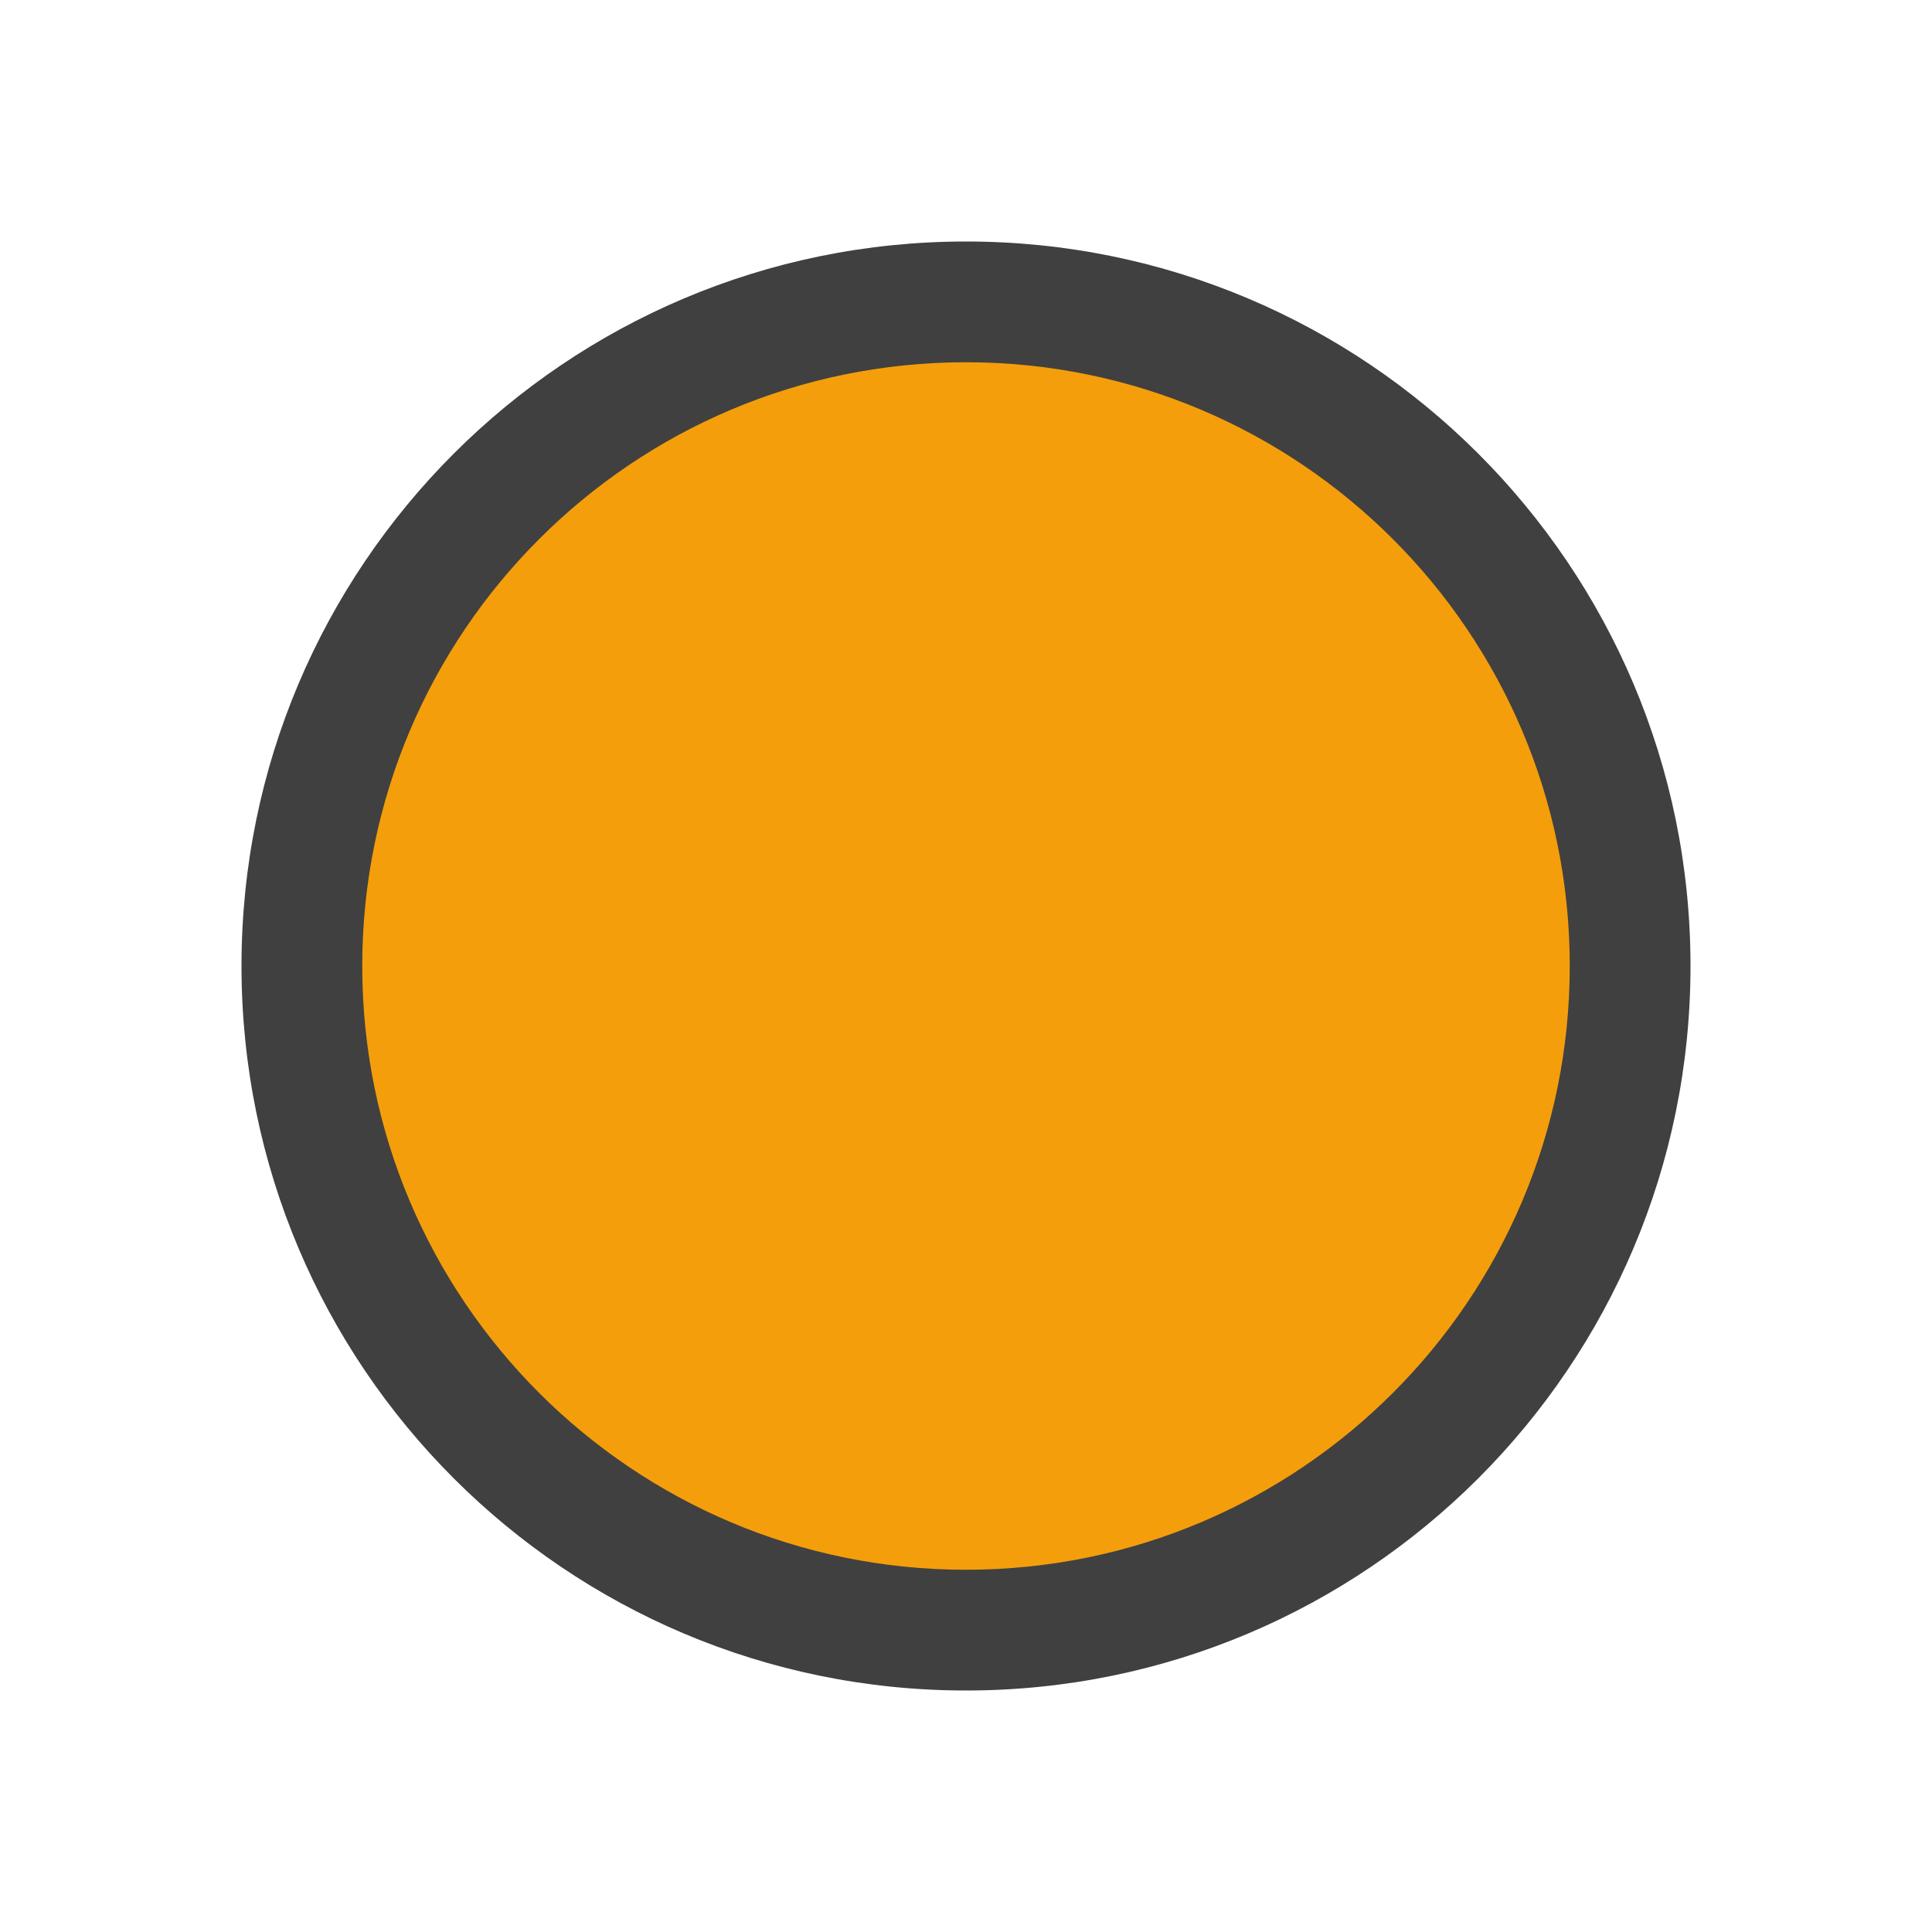
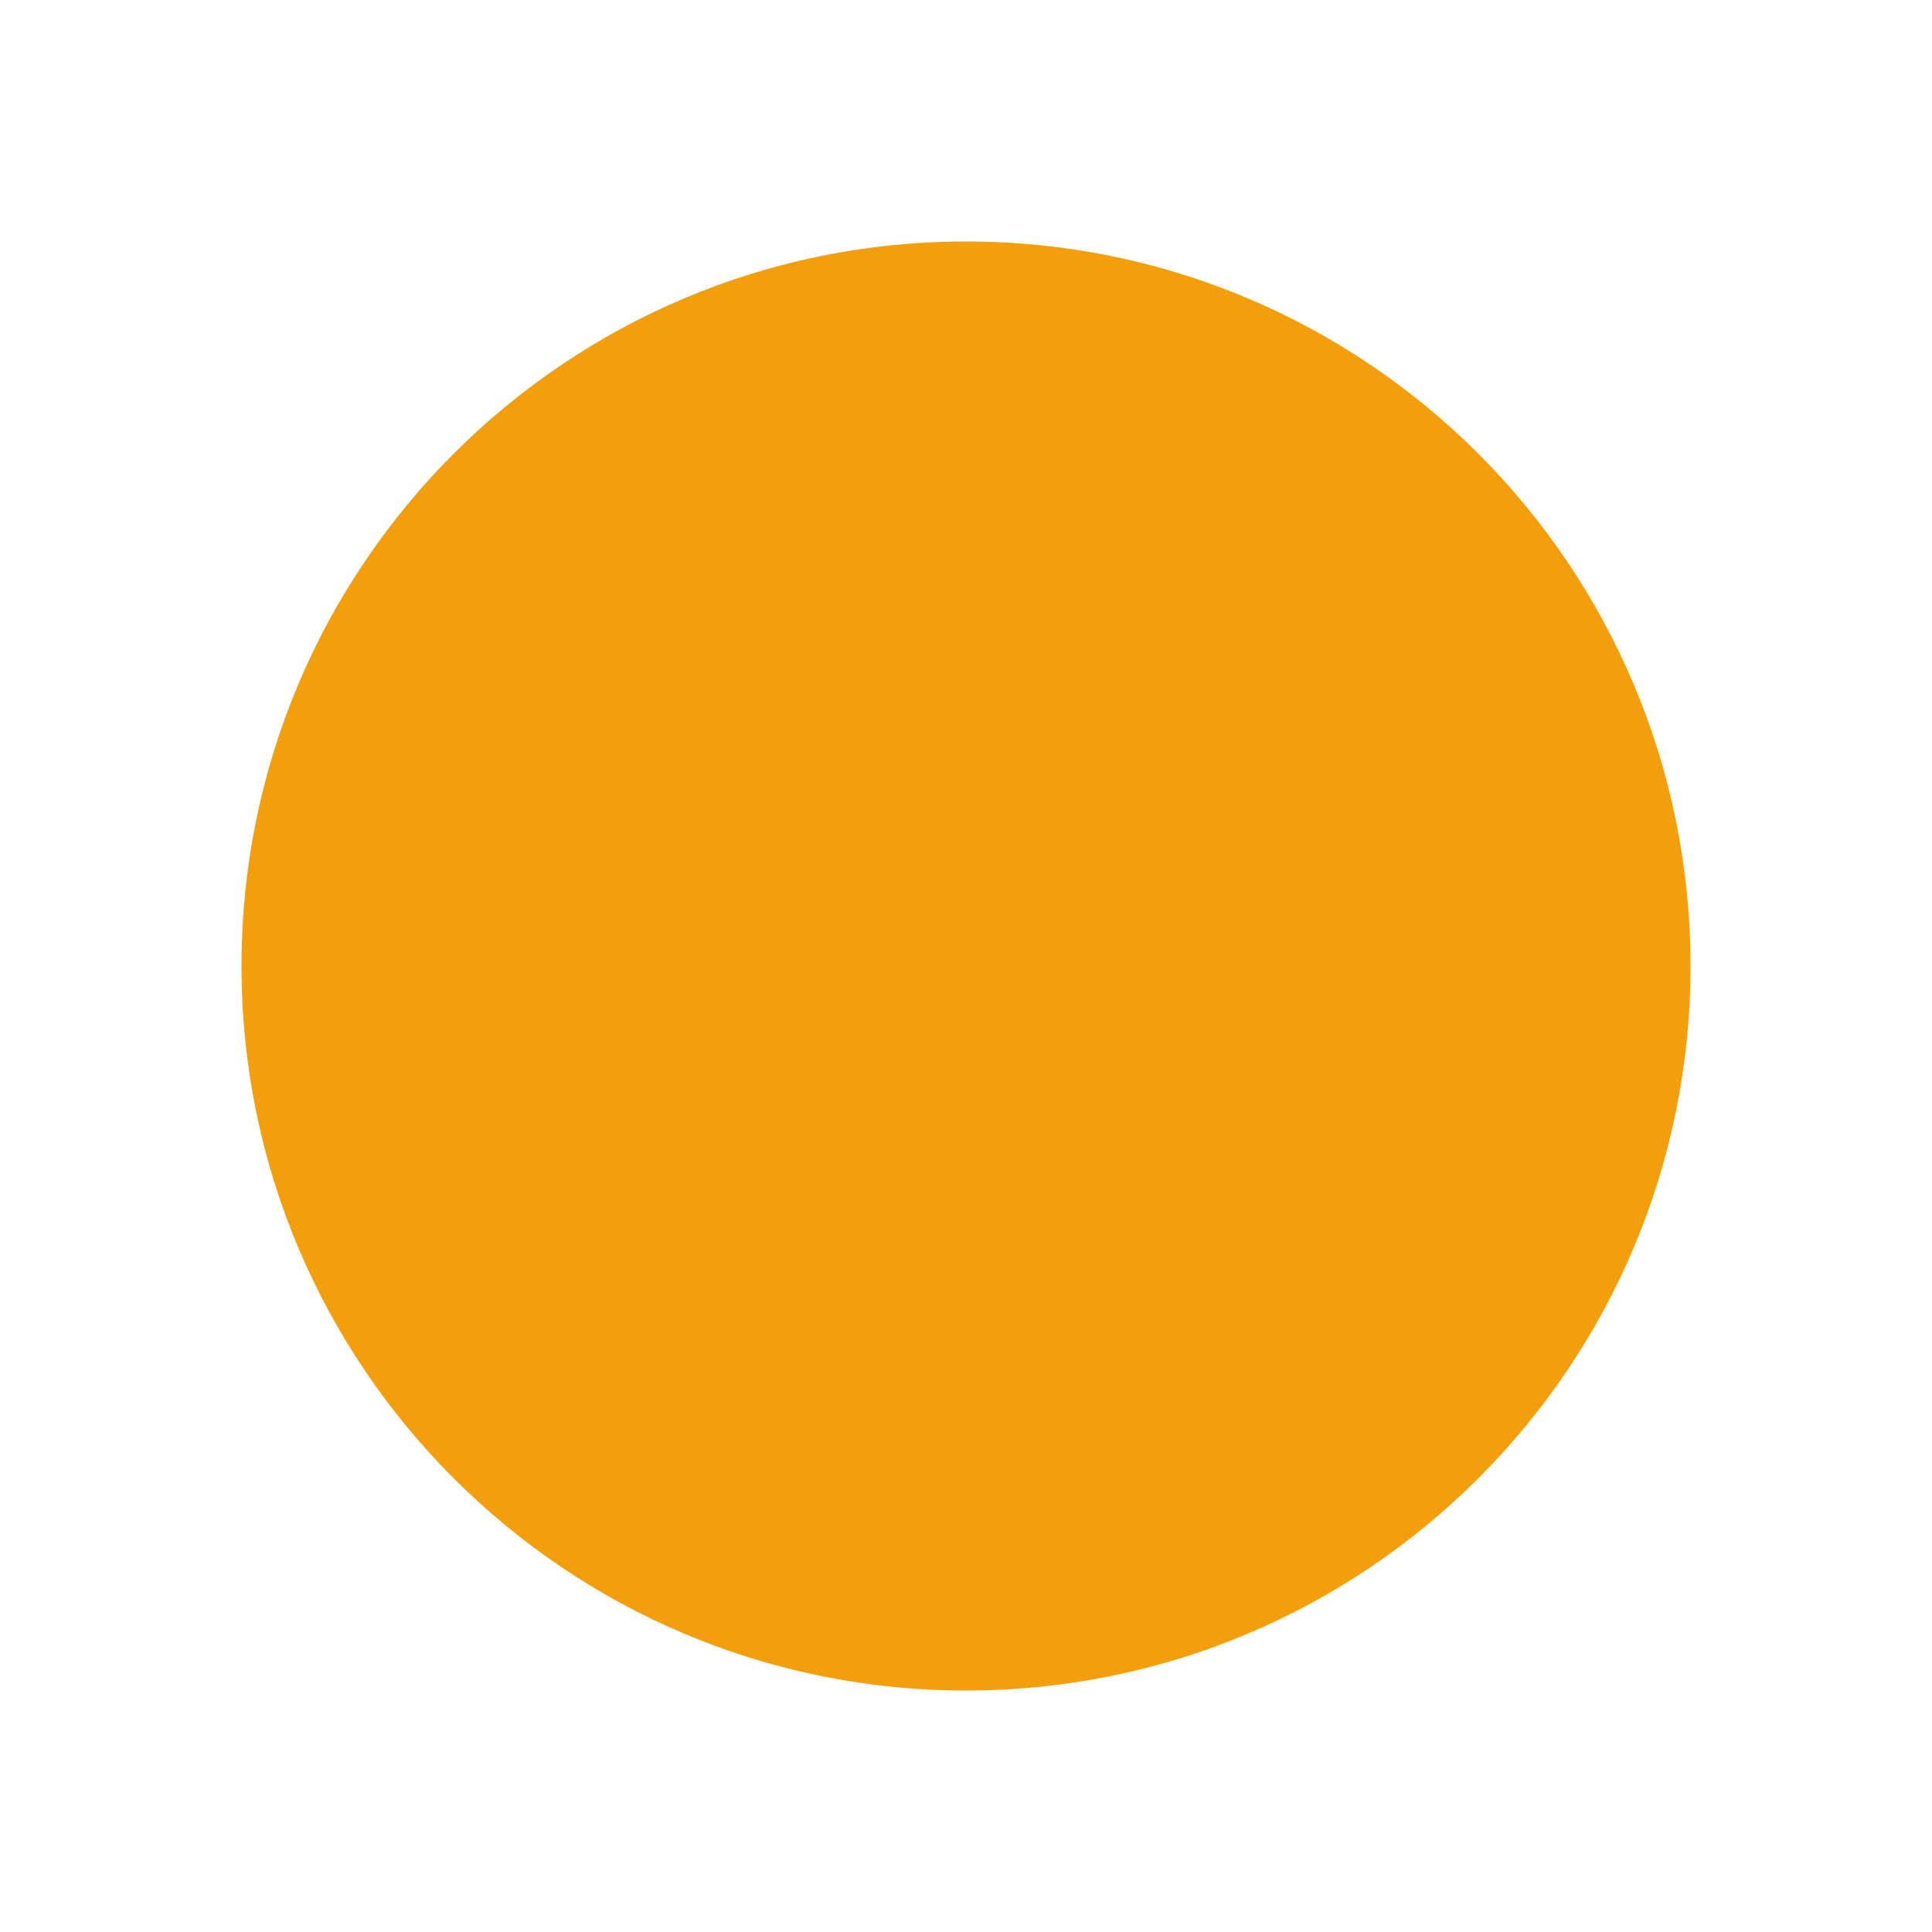
<svg xmlns="http://www.w3.org/2000/svg" version="1.1" id="Layer_1" x="0px" y="0px" width="16px" height="16px" viewBox="0 0 16 16" enable-background="new 0 0 16 16" xml:space="preserve">
  <g id="icon">
    <path d="M13.5,8c0,3.038,-2.462,5.5,-5.5,5.5s-5.5,-2.462,-5.5,-5.5s2.462,-5.5,5.5,-5.5S13.5,4.962,13.5,8z" id="b" fill="#F59E0B" />
-     <path d="M8,14c3.314,0,6,-2.686,6,-6c0,-3.314,-2.686,-6,-6,-6c-3.314,0,-6,2.686,-6,6C2,11.314,4.686,14,8,14zM8,13c-2.761,0,-5,-2.239,-5,-5c0,-2.761,2.239,-5,5,-5c2.761,0,5,2.239,5,5C13,10.761,10.761,13,8,13z" fill="#404040" />
+     <path d="M8,14c3.314,0,6,-2.686,6,-6c0,-3.314,-2.686,-6,-6,-6c-3.314,0,-6,2.686,-6,6C2,11.314,4.686,14,8,14zM8,13c-2.761,0,-5,-2.239,-5,-5c0,-2.761,2.239,-5,5,-5c2.761,0,5,2.239,5,5C13,10.761,10.761,13,8,13z" fill="#F59E0B" />
  </g>
</svg>
